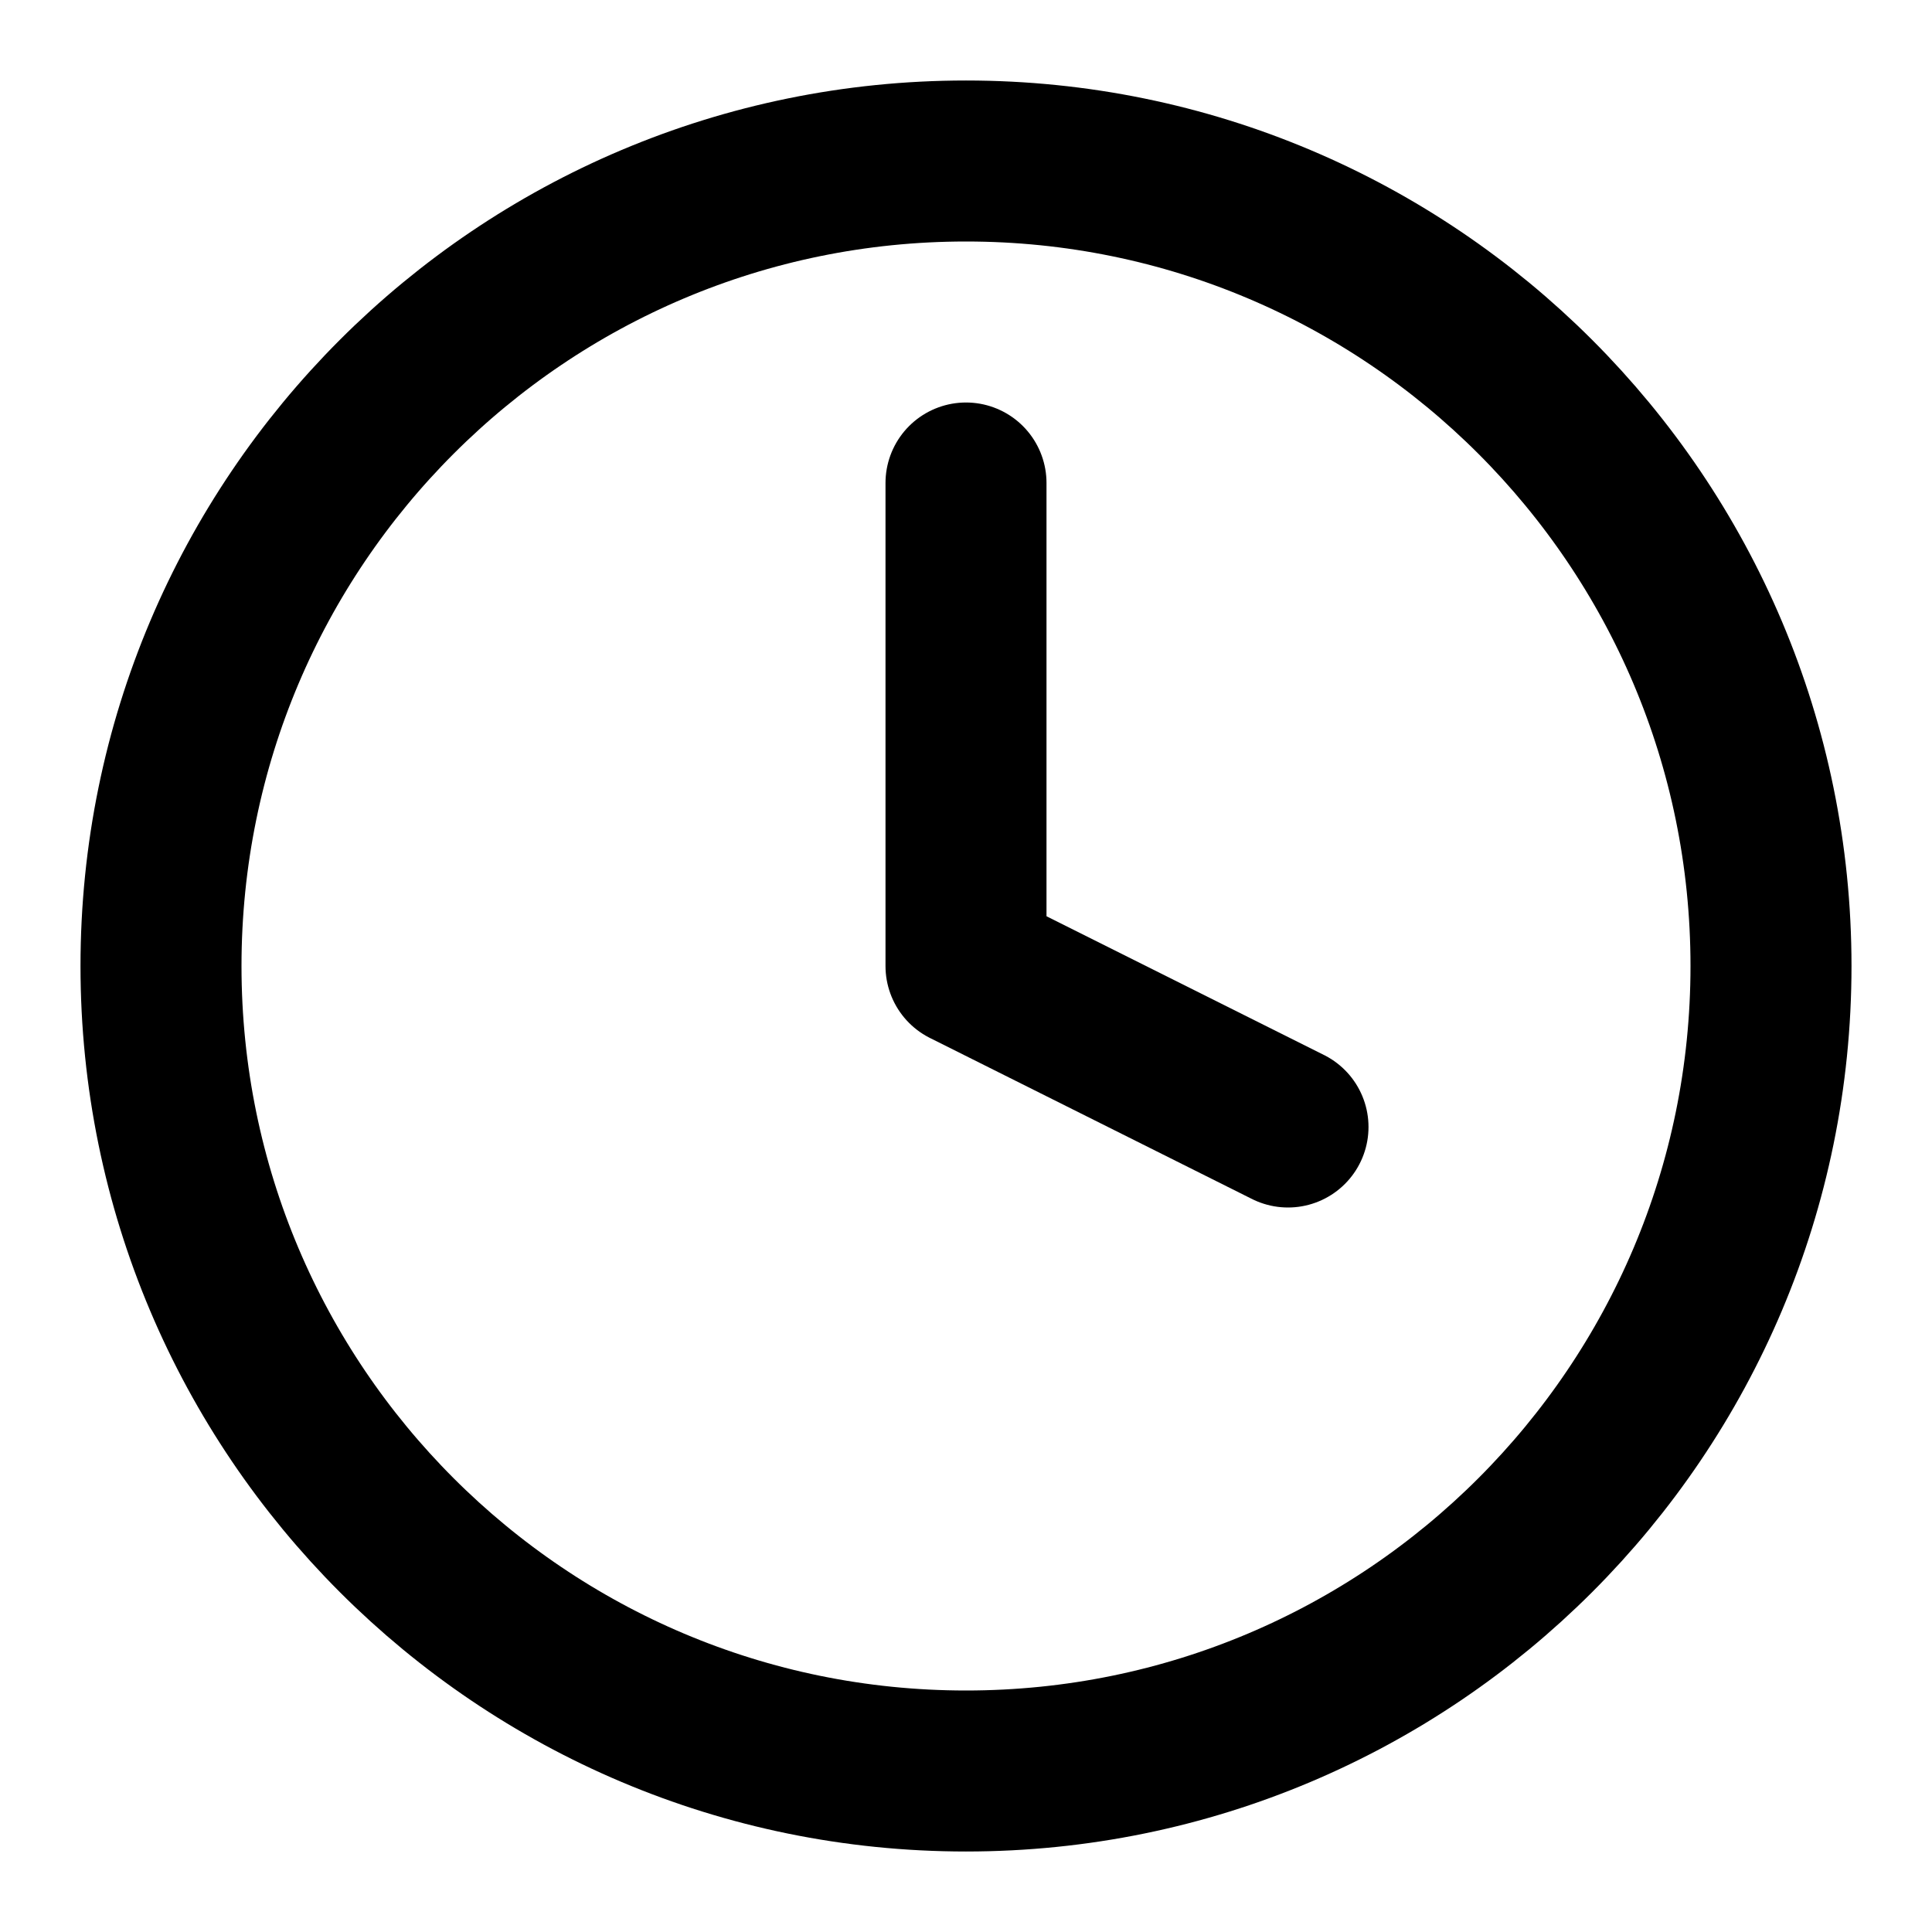
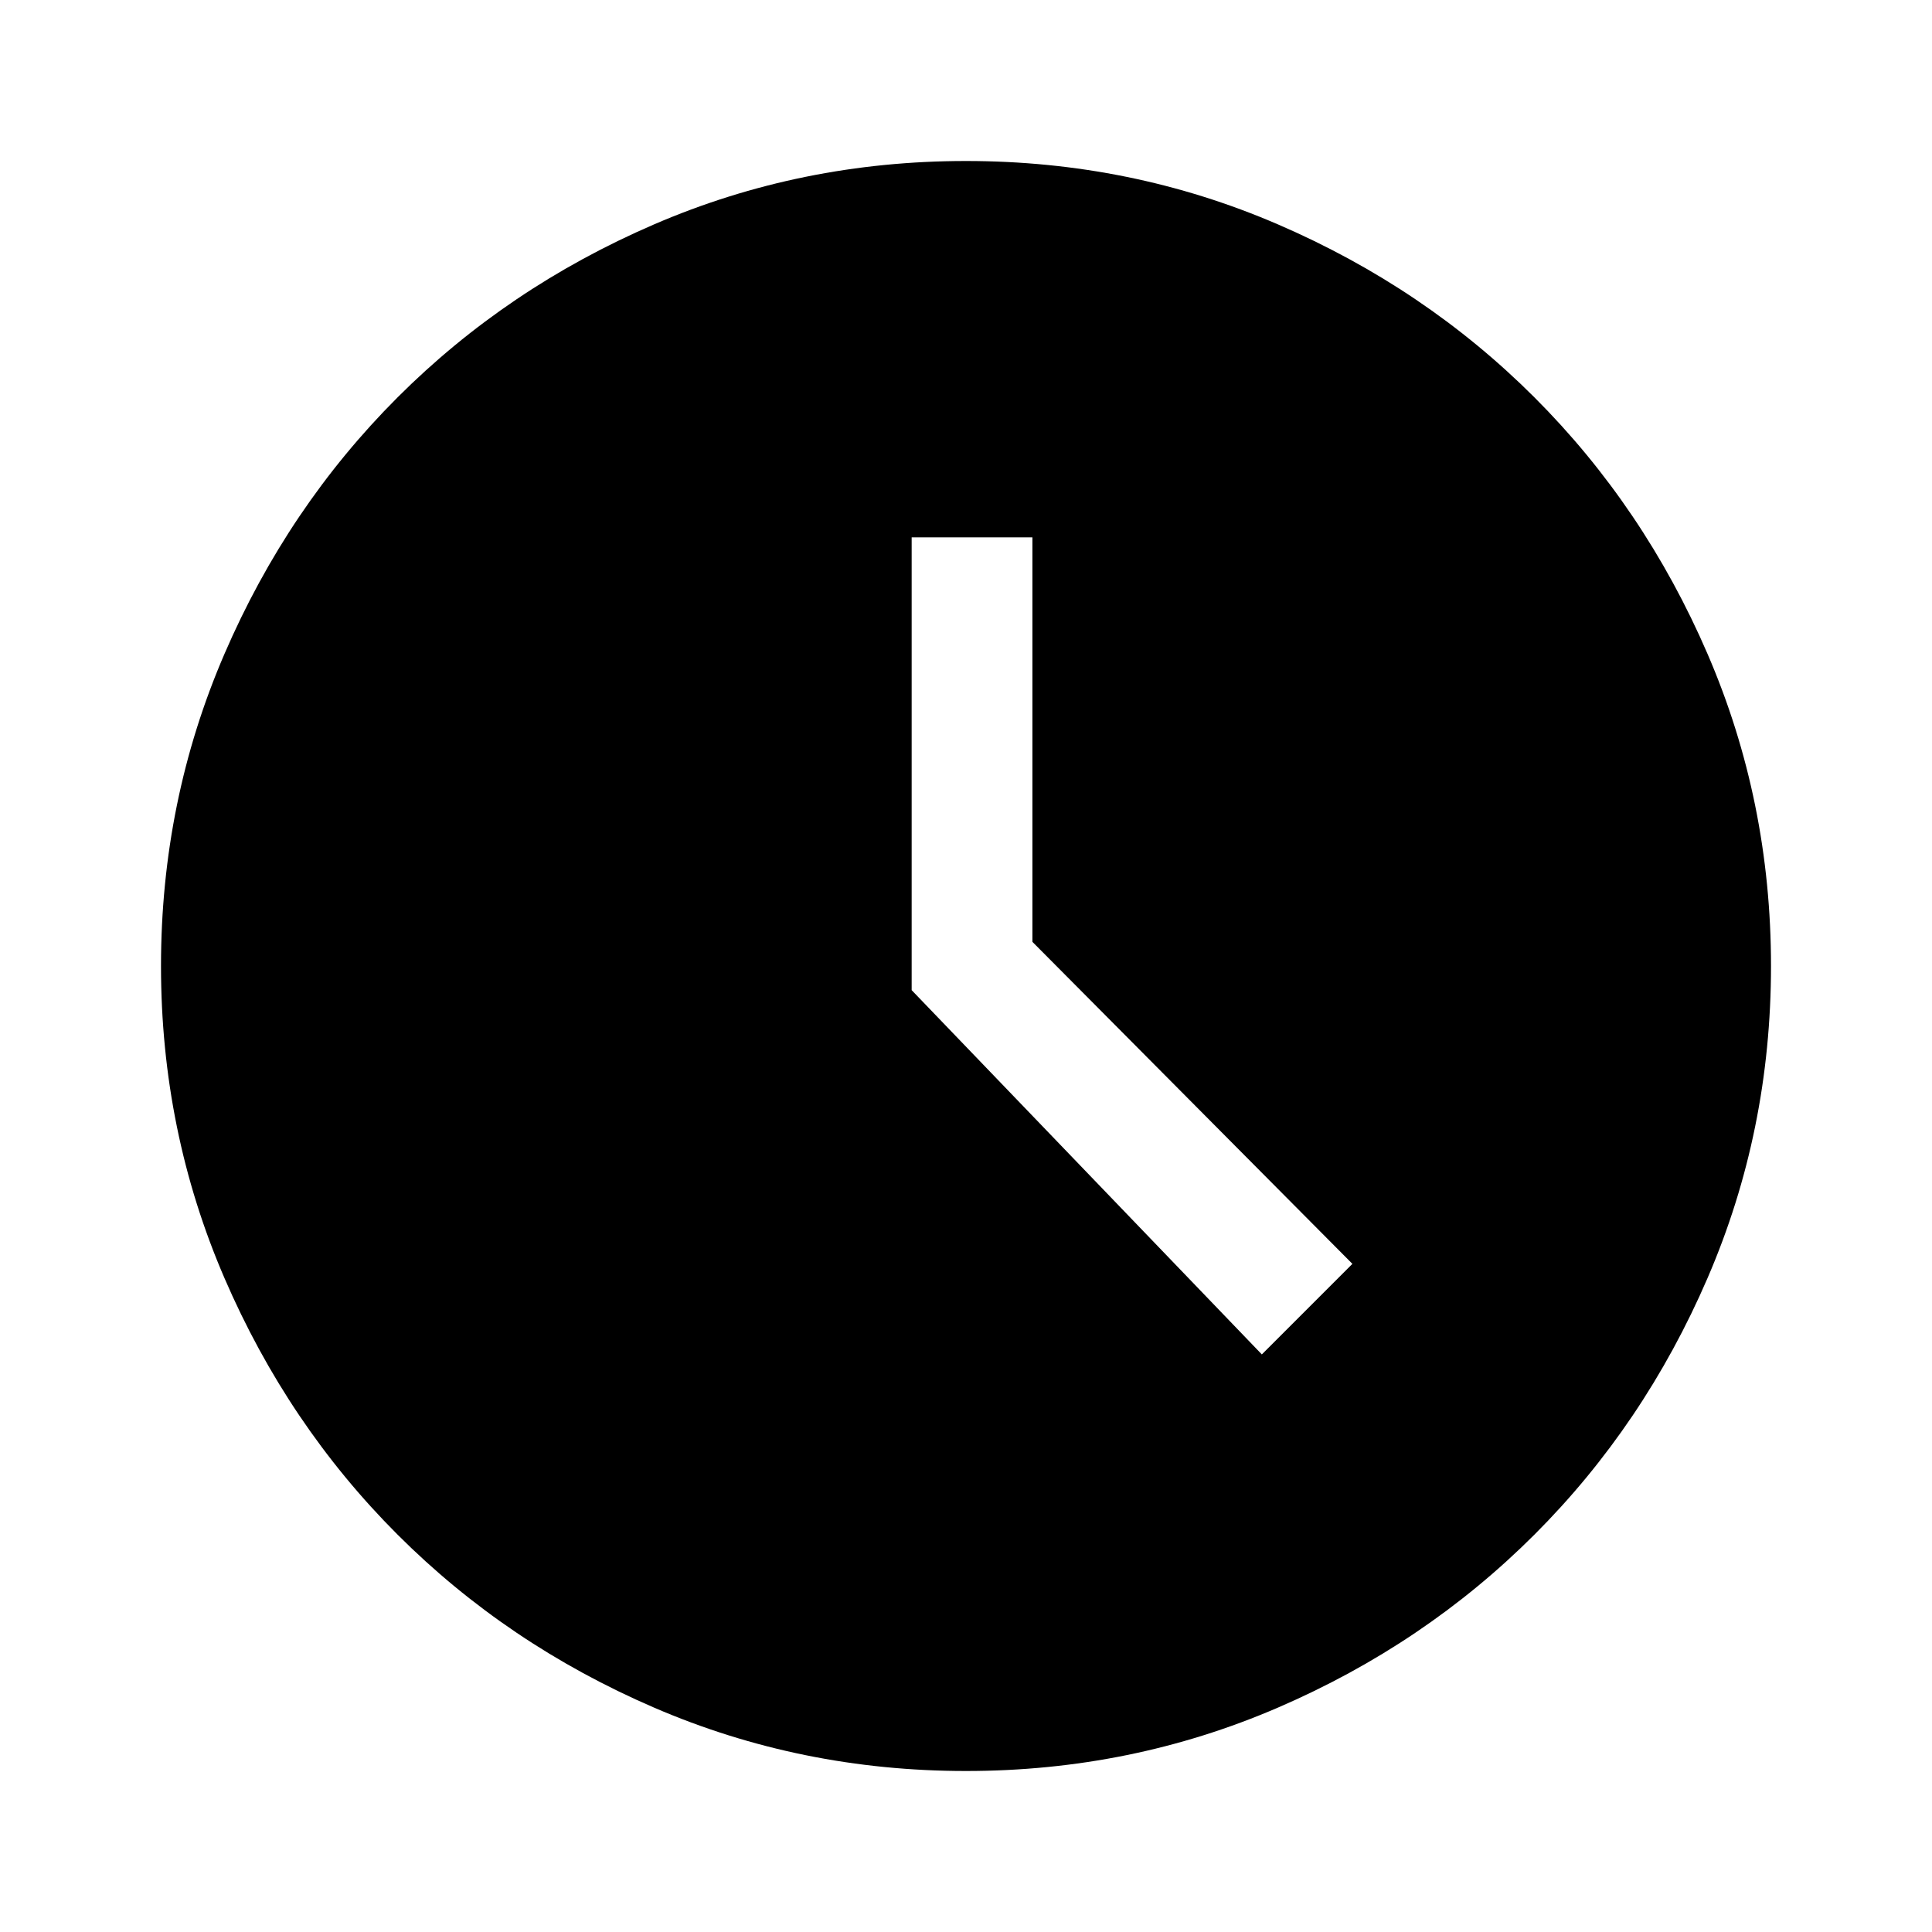
- <svg xmlns="http://www.w3.org/2000/svg" viewBox="0 0 24 24" fill="none">
-   <circle cx="12" cy="12" r="10" stroke="currentColor" stroke-width="2" />
-   <path d="M12 6v6l4 2" stroke="currentColor" stroke-width="2" stroke-linecap="round" stroke-linejoin="round" />
+ <svg xmlns="http://www.w3.org/2000/svg" width="48" height="48" viewBox="0 -960 960 960">
+   <path d="m627-287 45-45-159-160v-201h-60v225l174 181ZM480-80q-82 0-155-31.5t-127.5-86Q143-252 111.5-325T80-480q0-82 31.5-155t86-127.5Q252-817 325-848.5T480-880q82 0 155 31.5t127.5 86Q817-708 848.5-635T880-480q0 82-31.5 155t-86 127.5Q708-143 635-111.5T480-80Z" />
</svg>
